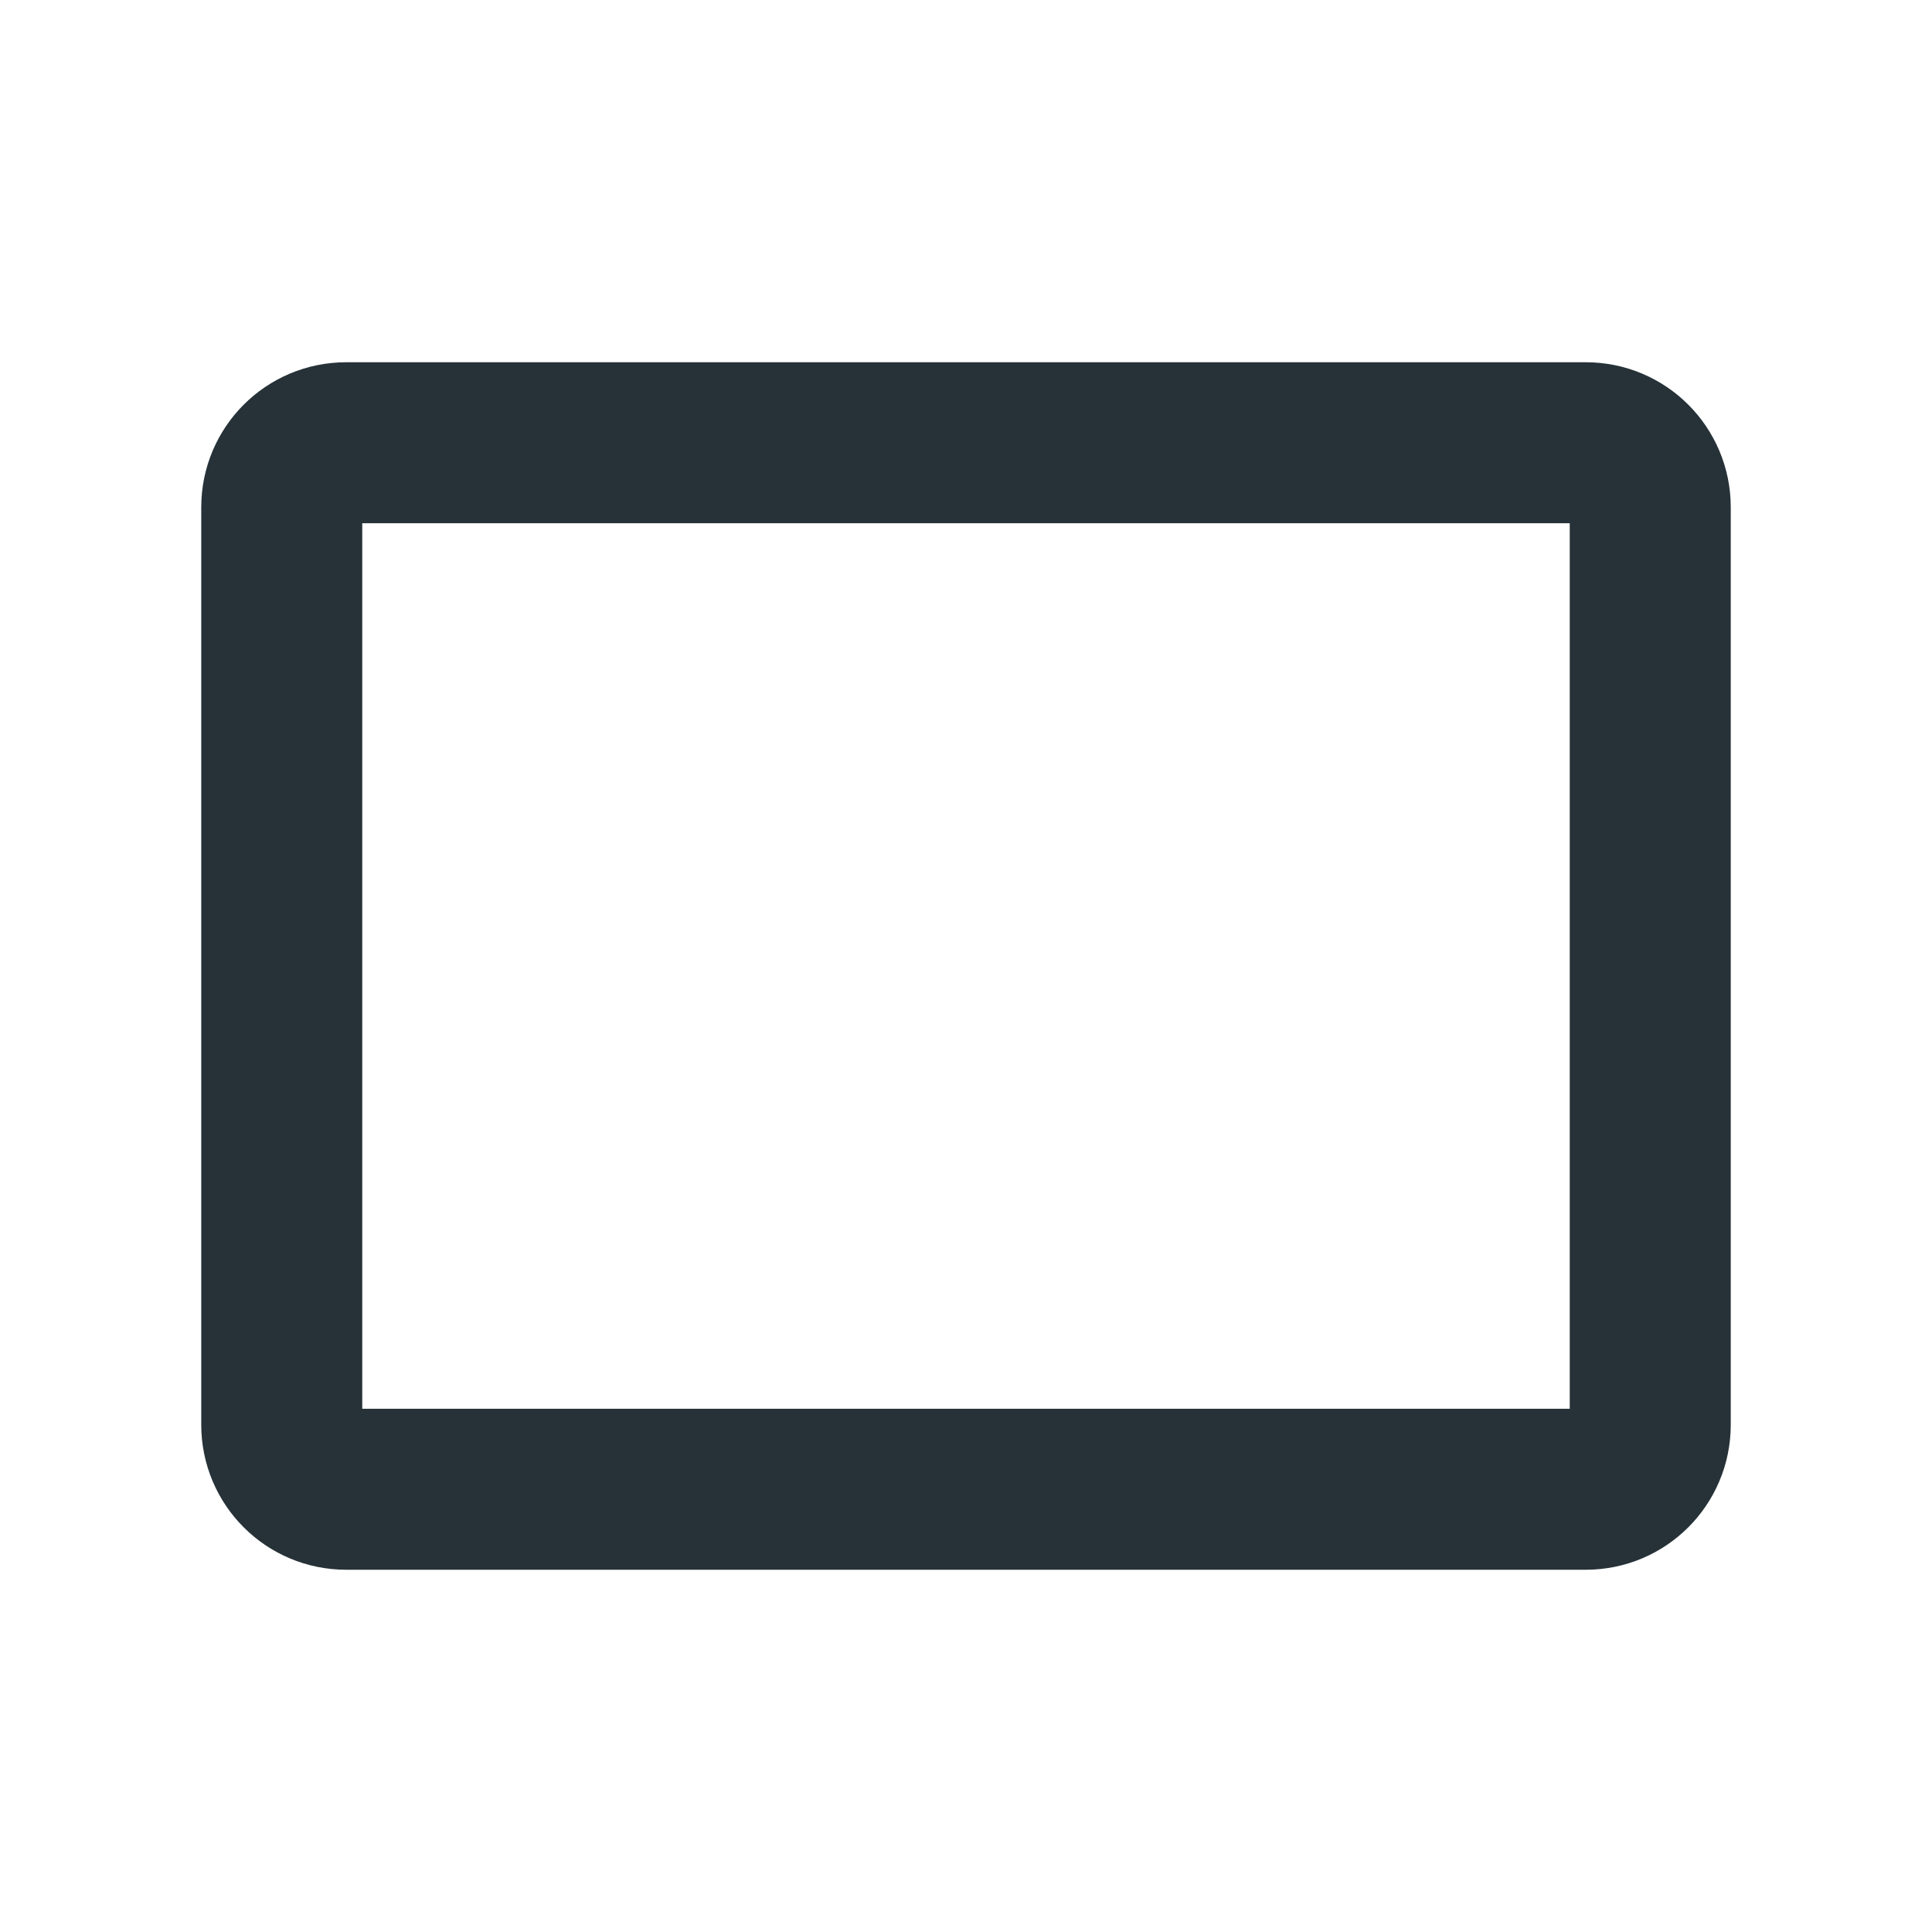
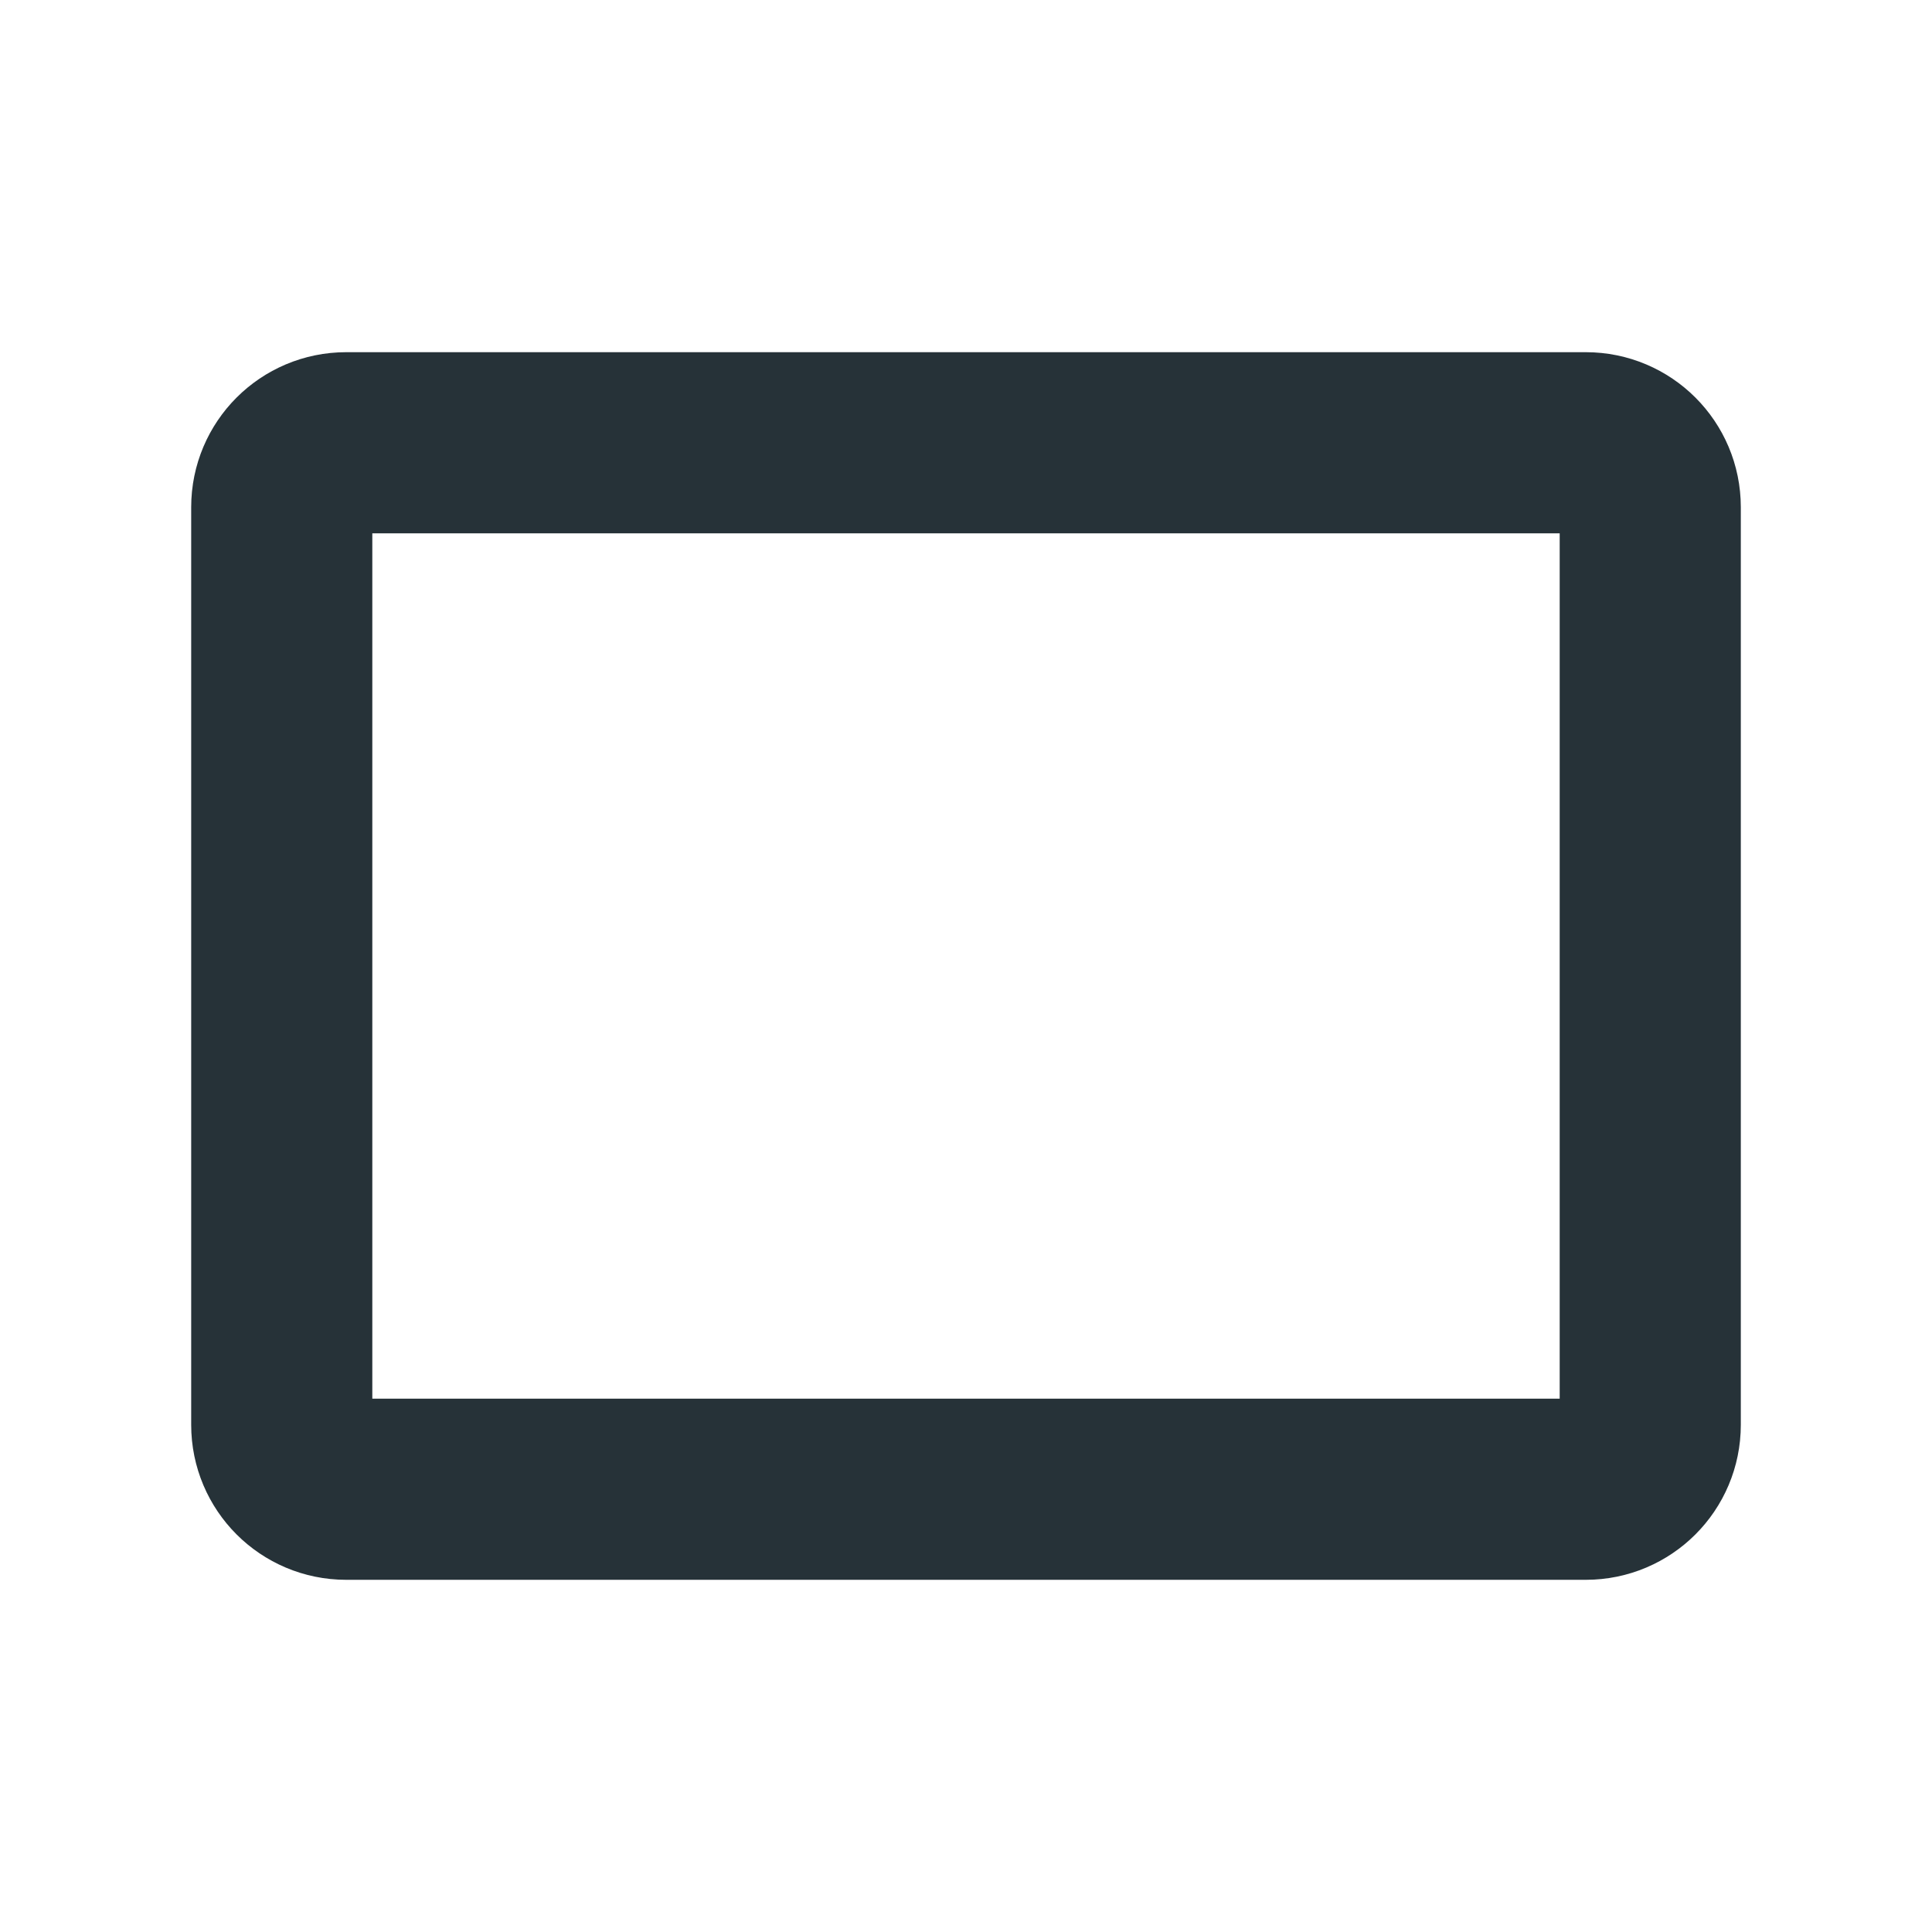
<svg xmlns="http://www.w3.org/2000/svg" width="24" height="24" viewBox="0 0 24 24">
-   <rect x="3.5" y="5.5" width="17" height="13" rx="0.8" fill="none" stroke="#263238" stroke-width="2" stroke-linecap="round" stroke-linejoin="round" />
+   <rect x="3.5" y="5.5" width="17" height="13" rx="0.8" fill="none" stroke="#263238" stroke-width="2.25" stroke-linecap="round" stroke-linejoin="round" />
</svg>
